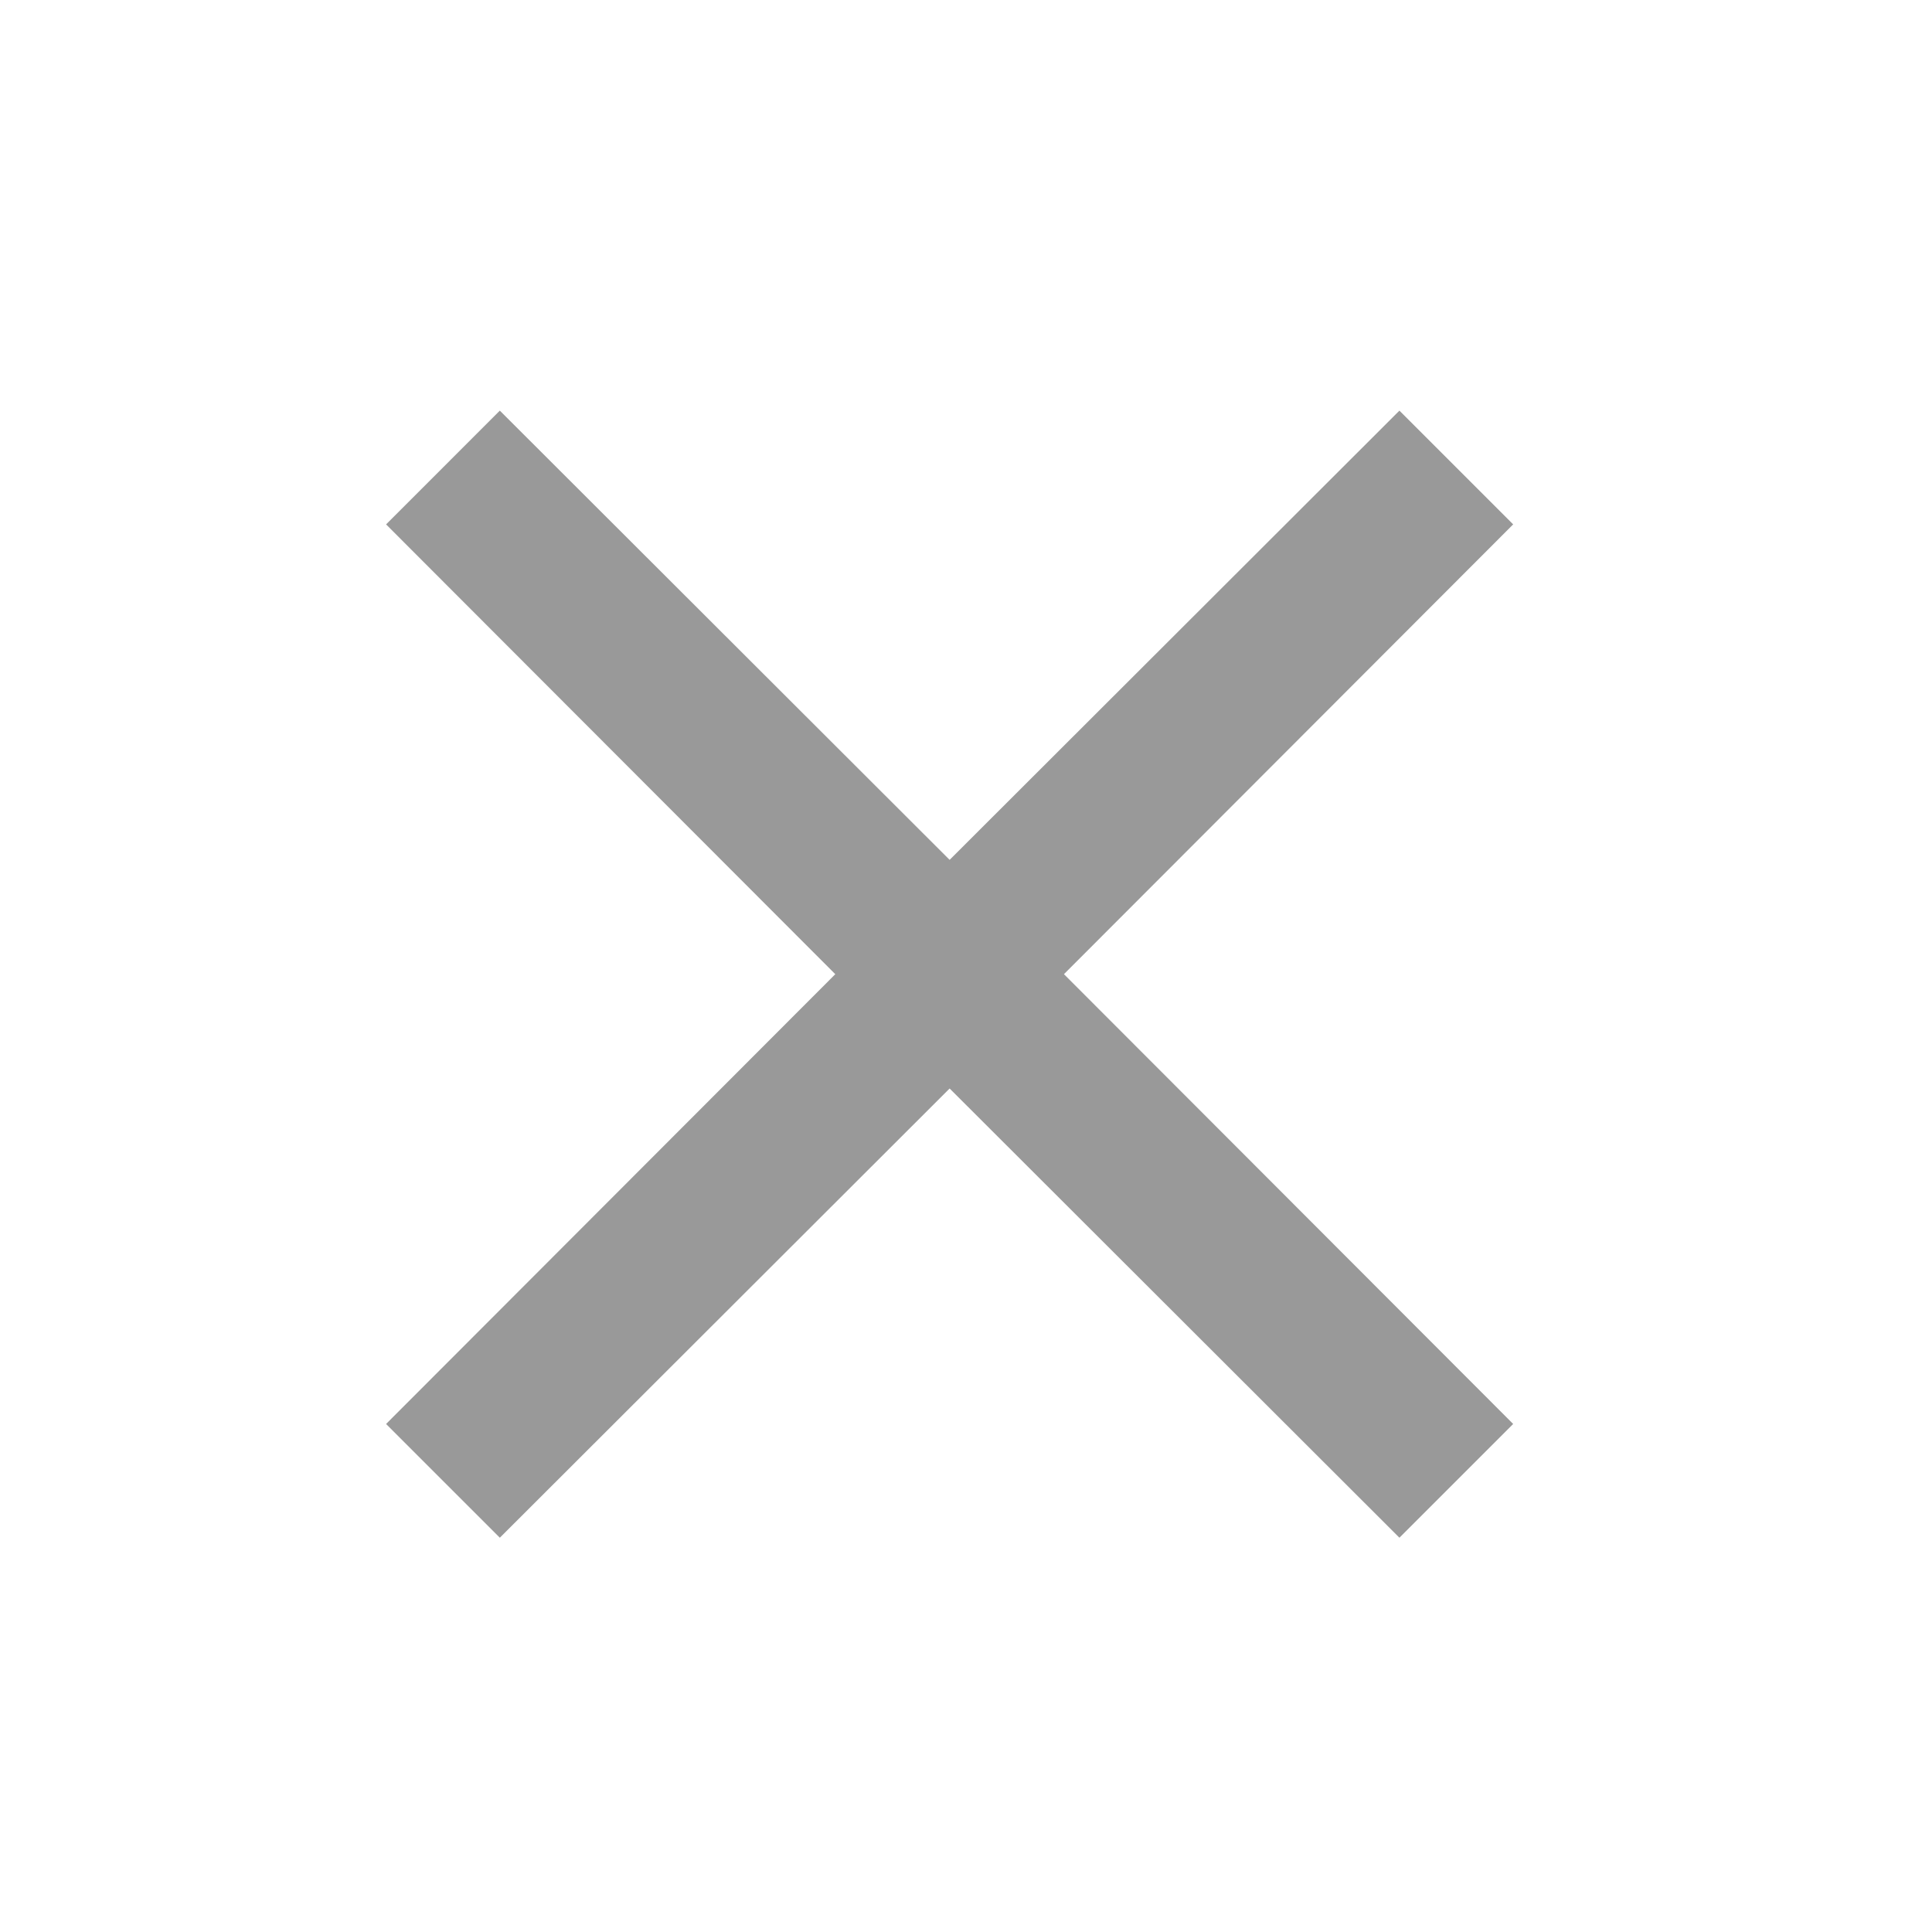
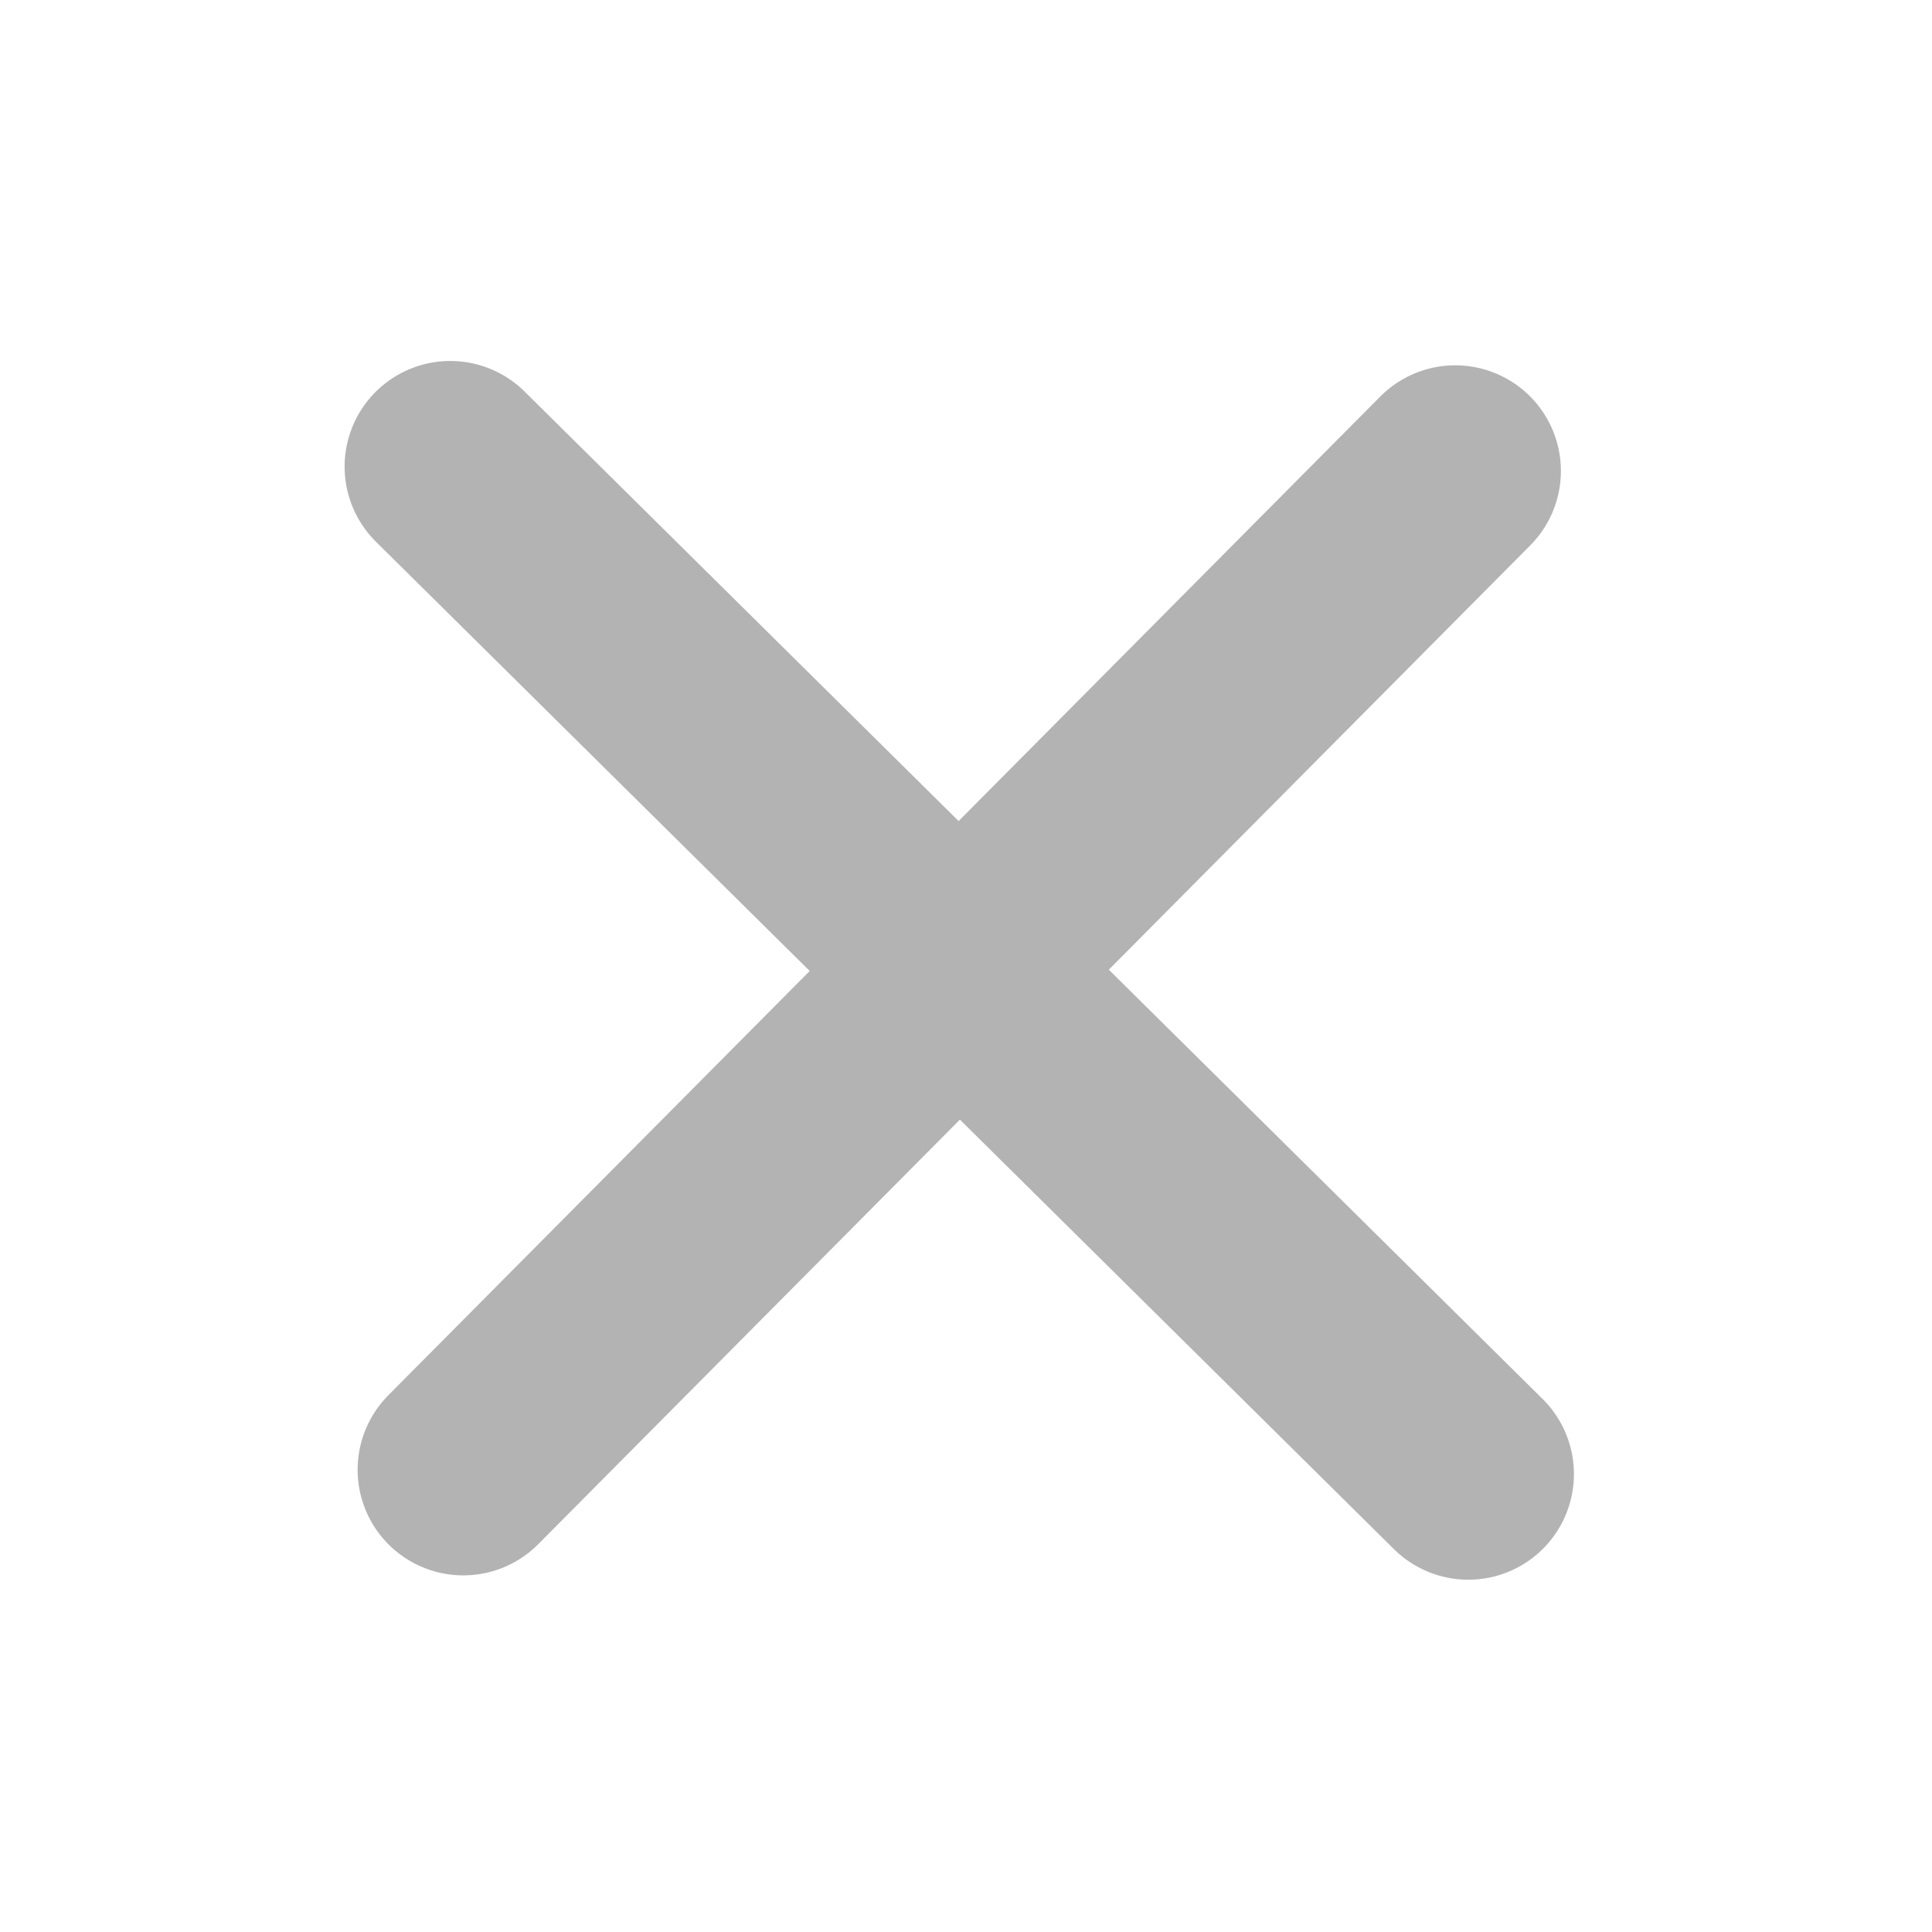
<svg xmlns="http://www.w3.org/2000/svg" version="1.1" id="svg2" width="192" height="192" viewBox="0 0 192 192">
  <defs id="defs6" />
-   <path style="fill:#999999;stroke-width:1.333" d="M 44.02,147.167 38.368,141.514 60.689,119.164 83.01,96.814 60.689,74.463 38.368,52.113 44.02,46.461 49.672,40.808 72.023,63.13 94.373,85.451 116.723,63.13 139.073,40.808 l 5.652,5.652 5.652,5.652 -22.321,22.35 -22.321,22.35 22.321,22.35 22.321,22.35 -5.652,5.652 -5.652,5.652 -22.35,-22.321 -22.35,-22.321 -22.35,22.321 -22.35,22.321 z" id="path817" />
+   <g id="g831" style="stroke:#37c8ab;stroke-width:21;stroke-miterlimit:4;stroke-dasharray:none">
+     <path id="path812" d="M 44.746,46.373 145.915,146.49" style="fill:none;fill-rule:evenodd;stroke:#b3b3b3;stroke-width:21;stroke-linecap:round;stroke-linejoin:miter;stroke-miterlimit:4;stroke-dasharray:none;stroke-opacity:1" />
+     <path id="path812-3" d="M 144.62,46.804 46.04,146.059" style="fill:none;fill-rule:evenodd;stroke:#b3b3b3;stroke-width:21;stroke-linecap:round;stroke-linejoin:miter;stroke-miterlimit:4;stroke-dasharray:none;stroke-opacity:1" />
+   </g>
</svg>
